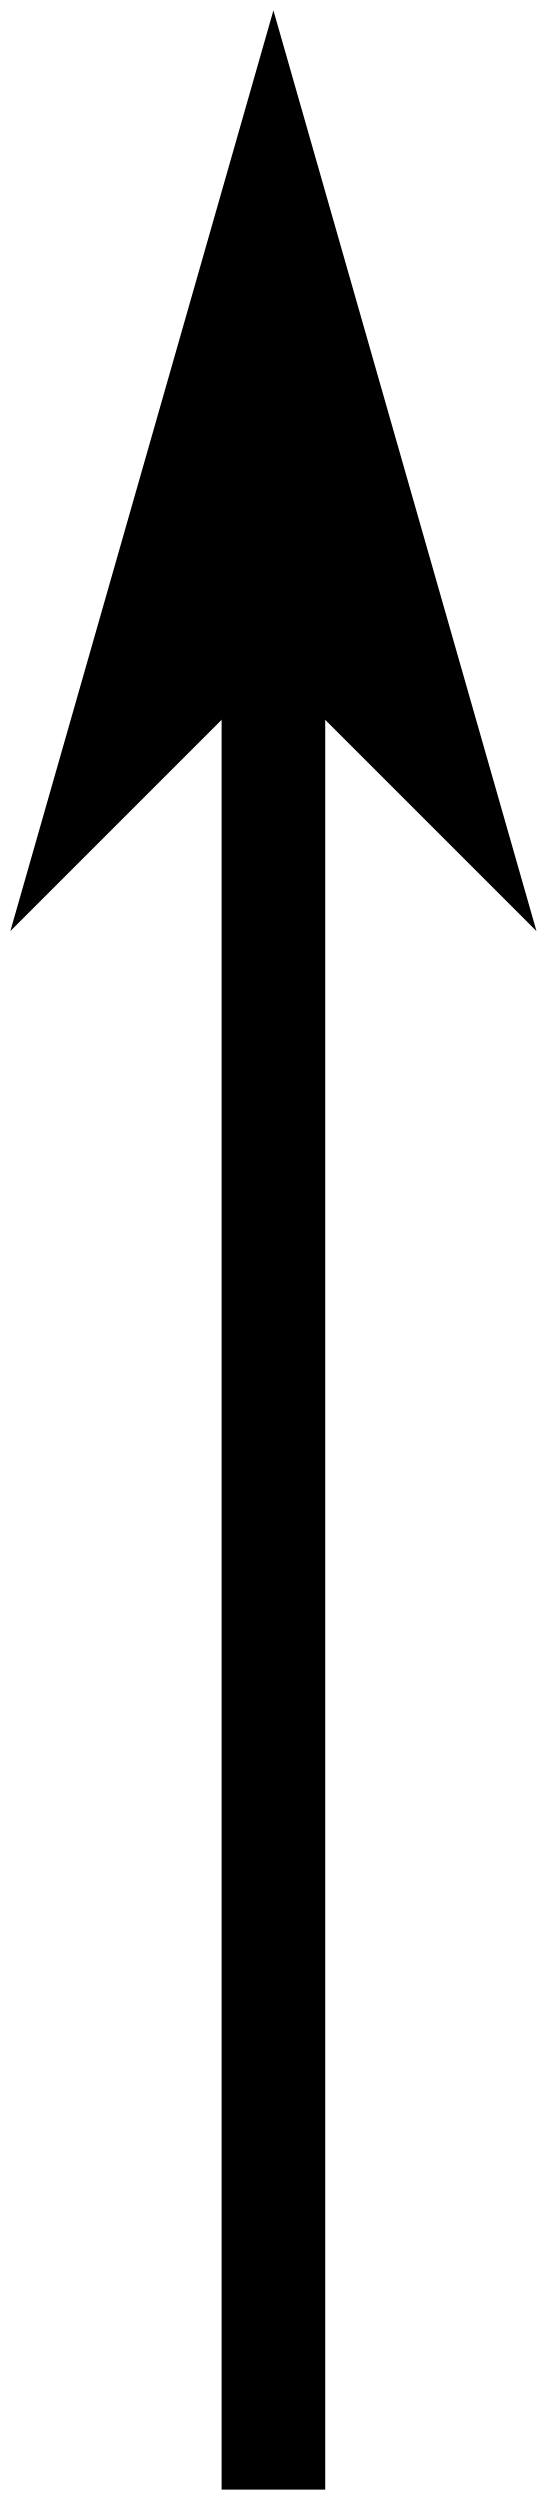
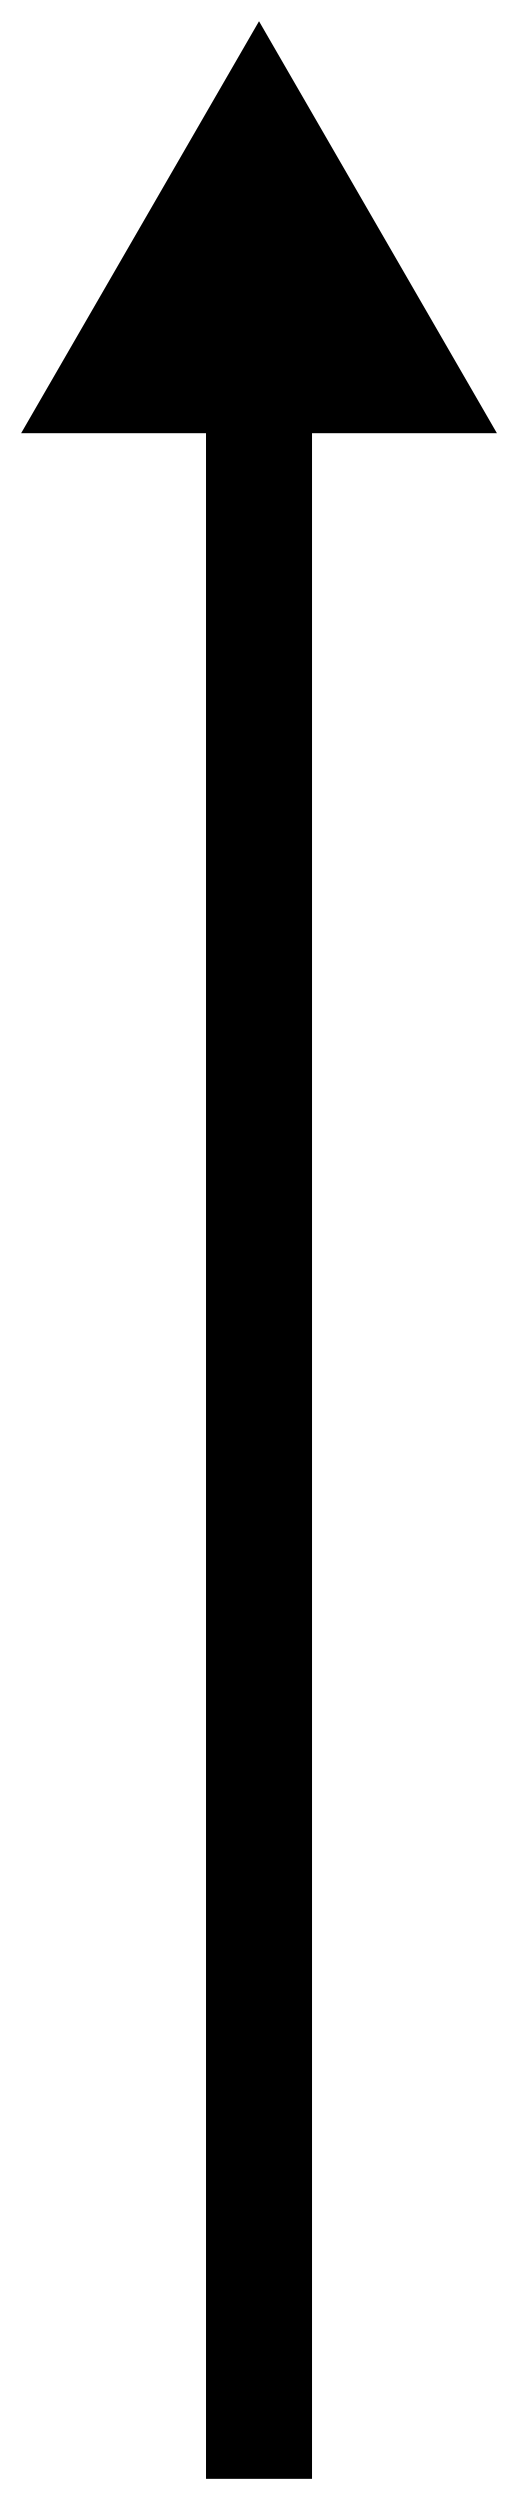
- <svg xmlns="http://www.w3.org/2000/svg" width="5.278mm" height="24.13mm" viewBox="0 0 5.278 24.13" version="1.1" id="svg1016">
+ <svg xmlns="http://www.w3.org/2000/svg" id="svg1016" version="1.1" viewBox="0 0 4.887 23.584" height="23.584mm" width="4.887mm">
  <style id="style5297" />
  <defs id="defs1010">
-     <marker orient="auto" refY="0" refX="0" id="Arrow1Mend" style="overflow:visible">
-       <path id="path2445" d="M 0,0 5,-5 -12.5,0 5,5 Z" style="fill:#000000;fill-opacity:1;fill-rule:evenodd;stroke:#000000;stroke-width:1pt;stroke-opacity:1" transform="matrix(-0.4,0,0,-0.4,-4,0)" />
+     <marker style="overflow:visible" id="marker1289" refX="0" refY="0" orient="auto">
+       <path transform="scale(0.8)" style="fill:#000000;fill-opacity:1;fill-rule:evenodd;stroke:#000000;stroke-width:1pt;stroke-opacity:1" d="M 5.77,0 -2.88,5 V -5 Z" id="path1287" />
    </marker>
-     <marker orient="auto" refY="0" refX="0" id="Arrow1Lend" style="overflow:visible">
-       <path id="path2439" d="M 0,0 5,-5 -12.5,0 5,5 Z" style="fill:#000000;fill-opacity:1;fill-rule:evenodd;stroke:#000000;stroke-width:1pt;stroke-opacity:1" transform="matrix(-0.8,0,0,-0.8,-10,0)" />
+     <marker style="overflow:visible" id="marker1119" refX="0" refY="0" orient="auto">
+       <path transform="matrix(-0.8,0,0,-0.8,-10,0)" style="fill:#000000;fill-opacity:1;fill-rule:evenodd;stroke:#000000;stroke-width:1pt;stroke-opacity:1" d="M 0,0 5,-5 -12.5,0 5,5 Z" id="path851" />
    </marker>
-     <marker orient="auto" refY="0" refX="0" id="Arrow1Lstart" style="overflow:visible">
-       <path id="path2436" d="M 0,0 5,-5 -12.5,0 5,5 Z" style="fill:#000000;fill-opacity:1;fill-rule:evenodd;stroke:#000000;stroke-width:1pt;stroke-opacity:1" transform="matrix(0.8,0,0,0.8,10,0)" />
+     <marker style="overflow:visible" id="TriangleOutL" refX="0" refY="0" orient="auto">
+       <path transform="scale(0.8)" style="fill:#000000;fill-opacity:1;fill-rule:evenodd;stroke:#000000;stroke-width:1pt;stroke-opacity:1" d="M 5.77,0 -2.88,5 V -5 Z" id="path990" />
+     </marker>
+     <marker style="overflow:visible" id="Arrow1Mend" refX="0" refY="0" orient="auto">
+       <path transform="matrix(-0.4,0,0,-0.4,-4,0)" style="fill:#000000;fill-opacity:1;fill-rule:evenodd;stroke:#000000;stroke-width:1pt;stroke-opacity:1" d="M 0,0 5,-5 -12.5,0 5,5 Z" id="path2445" />
+     </marker>
+     <marker style="overflow:visible" id="Arrow1Lend" refX="0" refY="0" orient="auto">
+       <path transform="matrix(-0.8,0,0,-0.8,-10,0)" style="fill:#000000;fill-opacity:1;fill-rule:evenodd;stroke:#000000;stroke-width:1pt;stroke-opacity:1" d="M 0,0 5,-5 -12.5,0 5,5 Z" id="path2439" />
+     </marker>
+     <marker style="overflow:visible" id="Arrow1Lstart" refX="0" refY="0" orient="auto">
+       <path transform="matrix(0.8,0,0,0.8,10,0)" style="fill:#000000;fill-opacity:1;fill-rule:evenodd;stroke:#000000;stroke-width:1pt;stroke-opacity:1" d="M 0,0 5,-5 -12.5,0 5,5 Z" id="path2436" />
    </marker>
  </defs>
-   <g transform="translate(-60.57897,-86.50522)" id="layer1" style="opacity:1">
-     <path style="fill:none;stroke:#000000;stroke-width:1;stroke-linecap:butt;stroke-linejoin:miter;stroke-miterlimit:4;stroke-dasharray:none;stroke-opacity:1;marker-end:url(#Arrow1Mend)" d="M 63.218,110.535 V 88.576" id="path16-9" />
+   <g style="opacity:1" id="layer1" transform="translate(-60.77451,-87.15065)">
+     <path stroke="param(outline)" stroke-width="param(outline-width)" id="path16-9" d="M 63.218,110.535 V 88.576" style="fill:none;stroke:#000000;stroke-width:1;stroke-linecap:butt;stroke-linejoin:miter;stroke-miterlimit:4;stroke-dasharray:none;stroke-opacity:1" />
+     <path stroke="param(outline)" fill="param(outline)" d="m 65.462,91.237 -2.244,0 -2.244,0 1.122,-1.943 1.122,-1.943 1.122,1.943 z" id="path1463" style="fill:#000000;fill-opacity:1;stroke:#010000;stroke-width:0;stroke-linecap:square;stroke-miterlimit:4;stroke-dasharray:none;stroke-opacity:1" />
  </g>
</svg>
